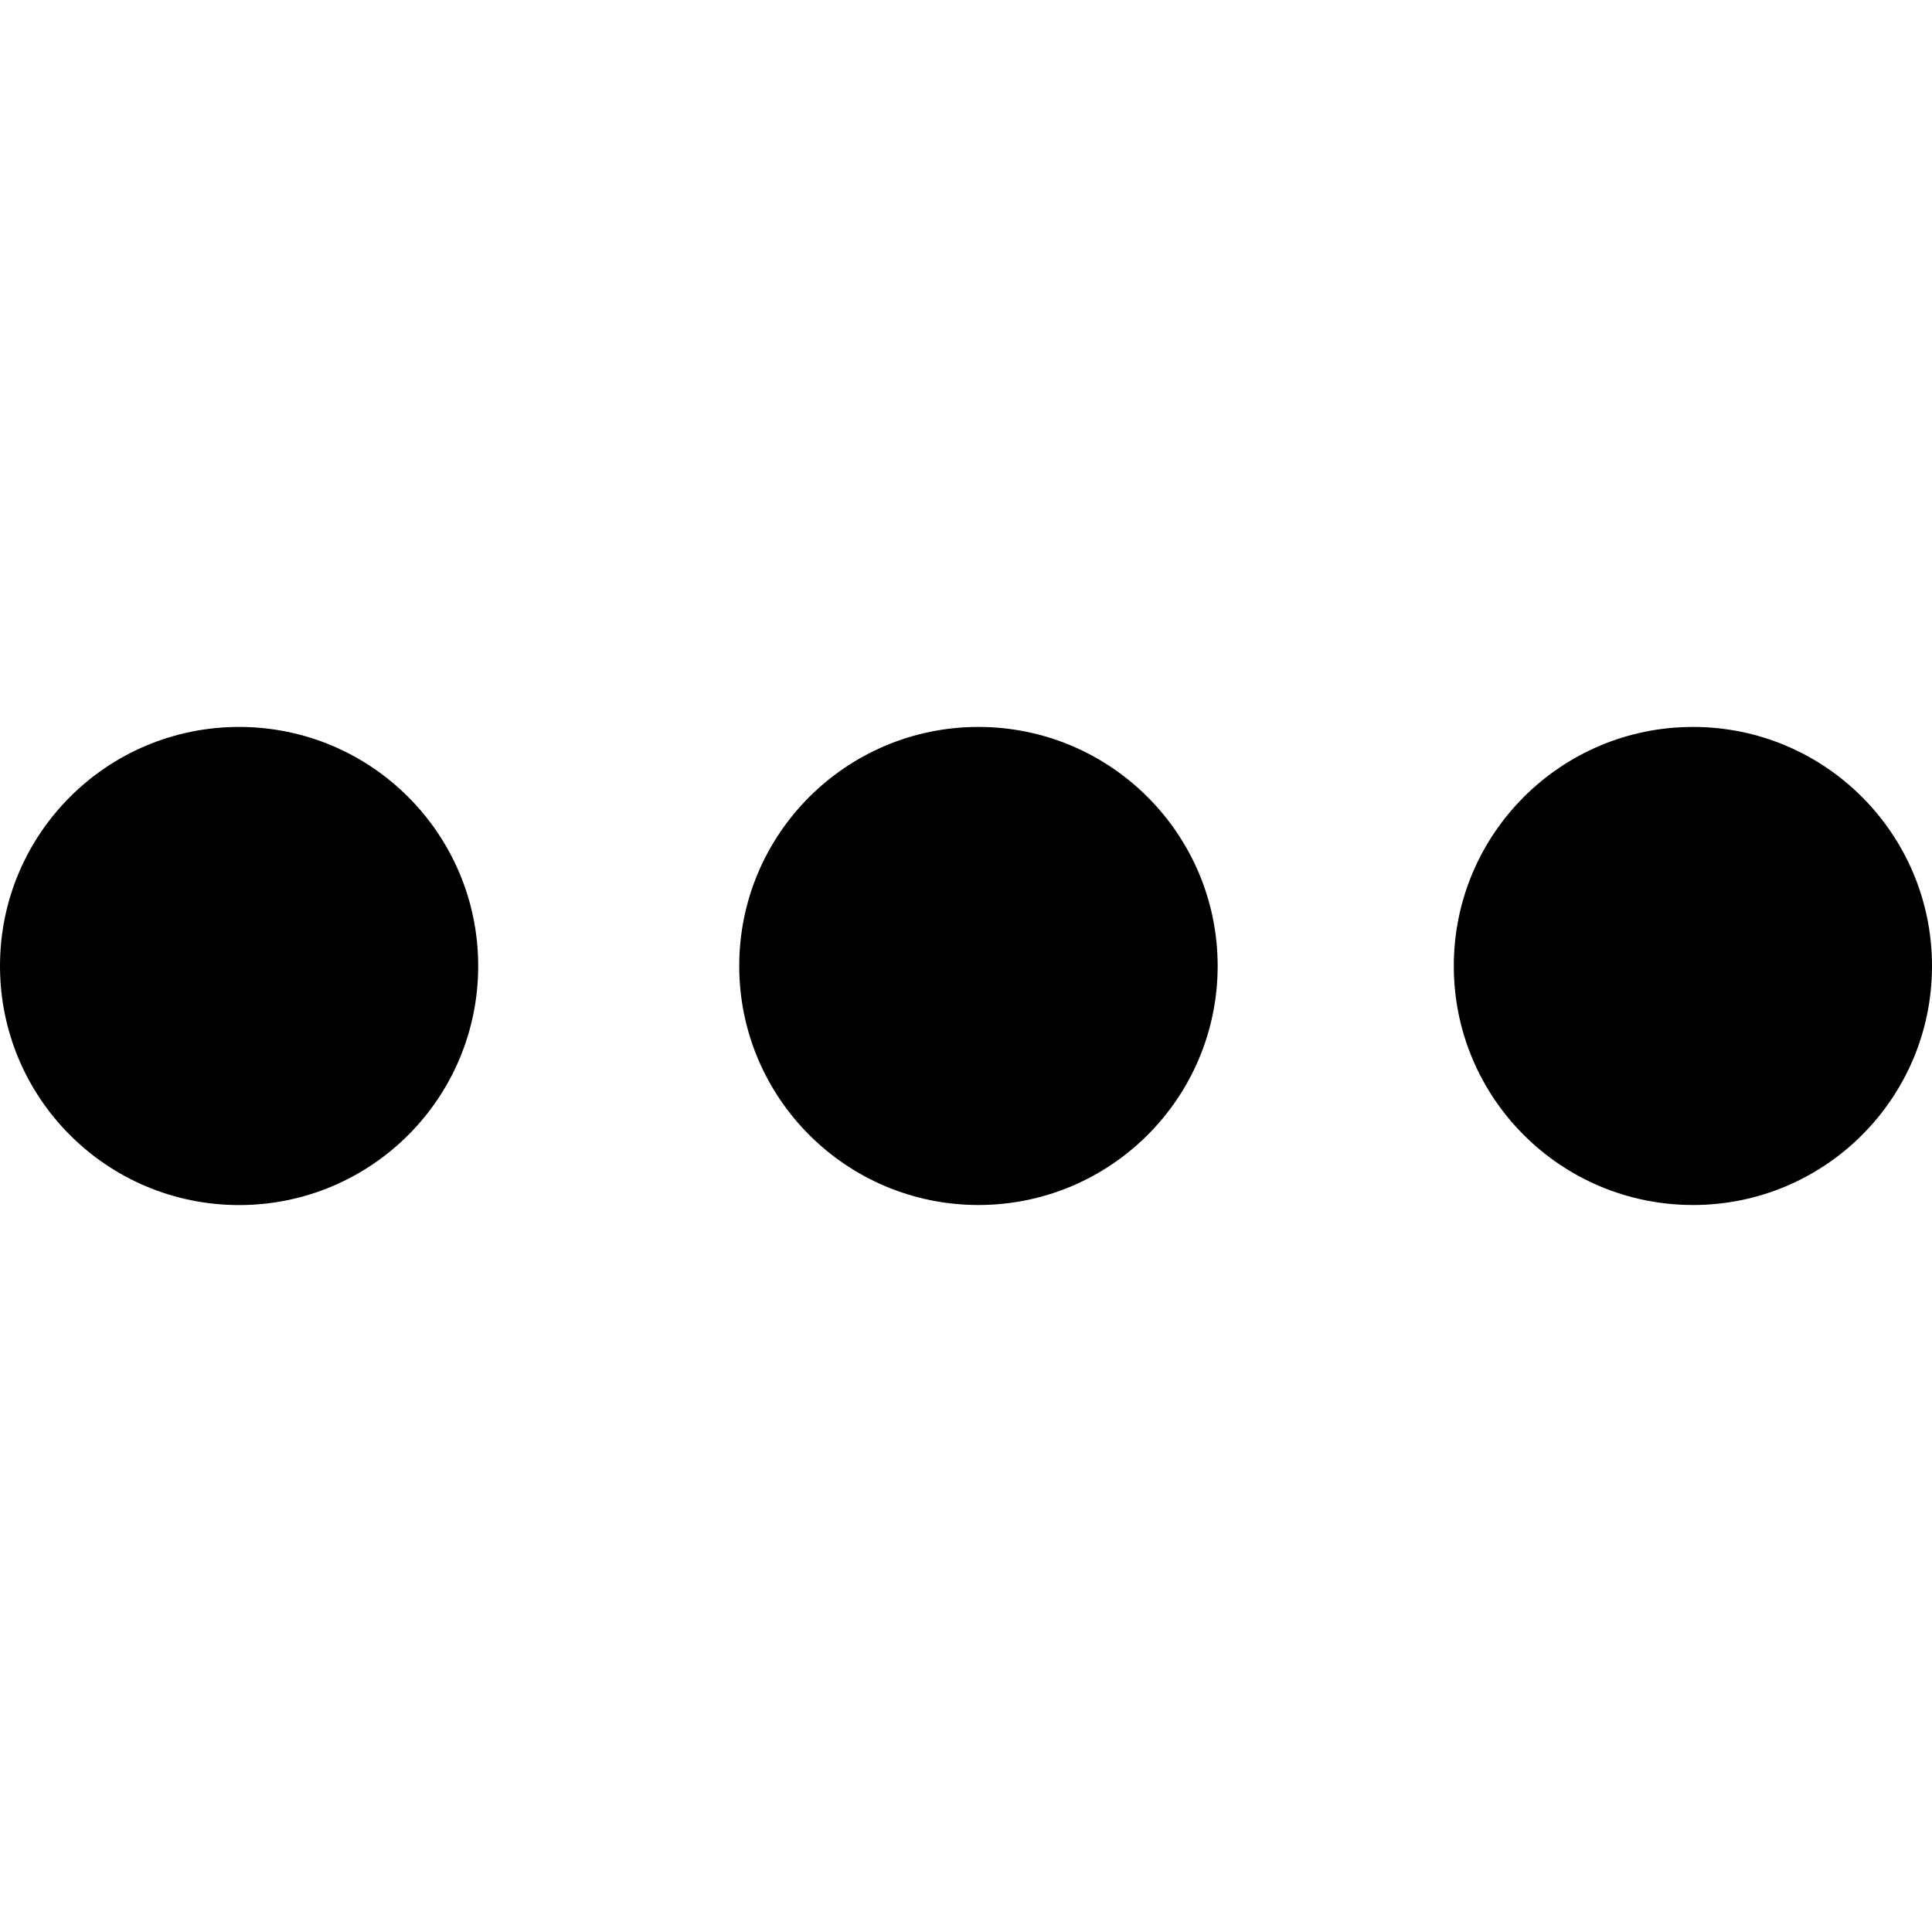
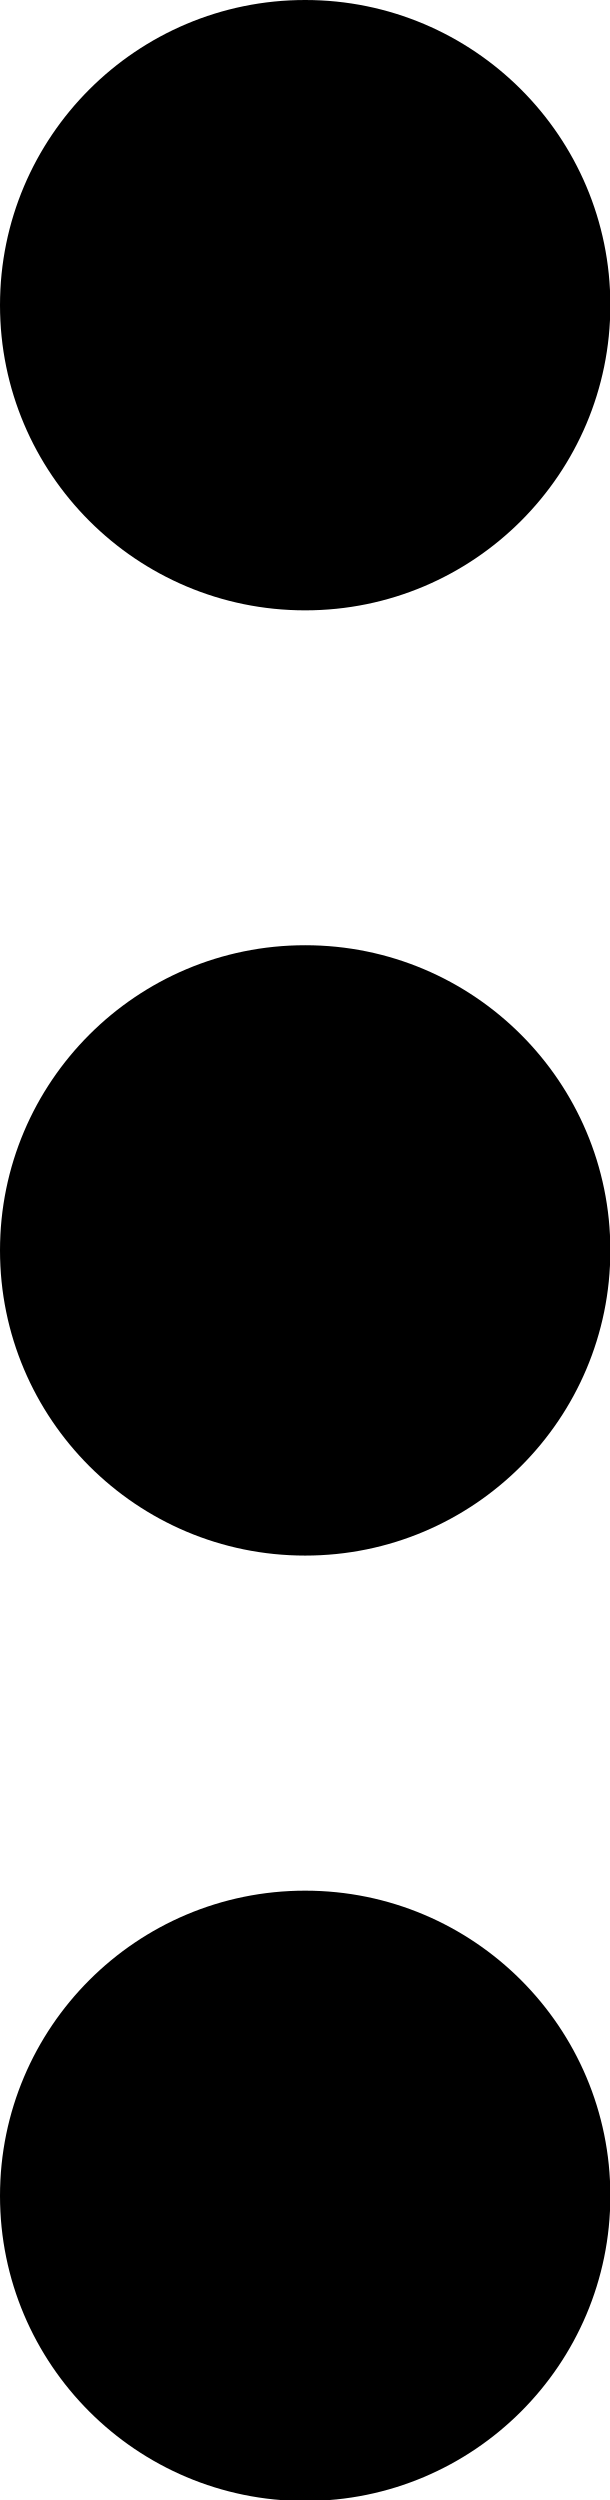
- <svg xmlns="http://www.w3.org/2000/svg" version="1.1" id="Capa_1" x="0px" y="0px" viewBox="0 0 32.055 32.055" style="enable-background:new 0 0 32.055 32.055;" xml:space="preserve">
-   <g>
-     <path d="M3.968,12.061C1.775,12.061,0,13.835,0,16.027c0,2.192,1.773,3.967,3.968,3.967c2.189,0,3.966-1.772,3.966-3.967   C7.934,13.835,6.157,12.061,3.968,12.061z M16.233,12.061c-2.188,0-3.968,1.773-3.968,3.965c0,2.192,1.778,3.967,3.968,3.967   s3.97-1.772,3.97-3.967C20.201,13.835,18.423,12.061,16.233,12.061z M28.09,12.061c-2.192,0-3.969,1.774-3.969,3.967   c0,2.19,1.774,3.965,3.969,3.965c2.188,0,3.965-1.772,3.965-3.965S30.278,12.061,28.09,12.061z" />
-   </g>
-   <g>
- </g>
-   <g>
- </g>
-   <g>
- </g>
-   <g>
- </g>
-   <g>
- </g>
-   <g>
- </g>
-   <g>
- </g>
-   <g>
- </g>
-   <g>
- </g>
-   <g>
- </g>
-   <g>
- </g>
-   <g>
- </g>
-   <g>
- </g>
-   <g>
- </g>
-   <g>
- </g>
+ <svg xmlns="http://www.w3.org/2000/svg" id="Layer_1" data-name="Layer 1" viewBox="0 0 29.96 122.88">
+   <defs>
+     <style>.cls-1{fill-rule:evenodd;}</style>
+   </defs>
+   <path class="cls-1" d="M15,0A15,15,0,1,1,0,15,15,15,0,0,1,15,0Zm0,92.93a15,15,0,1,1-15,15,15,15,0,0,1,15-15Zm0-46.47a15,15,0,1,1-15,15,15,15,0,0,1,15-15Z" />
</svg>
